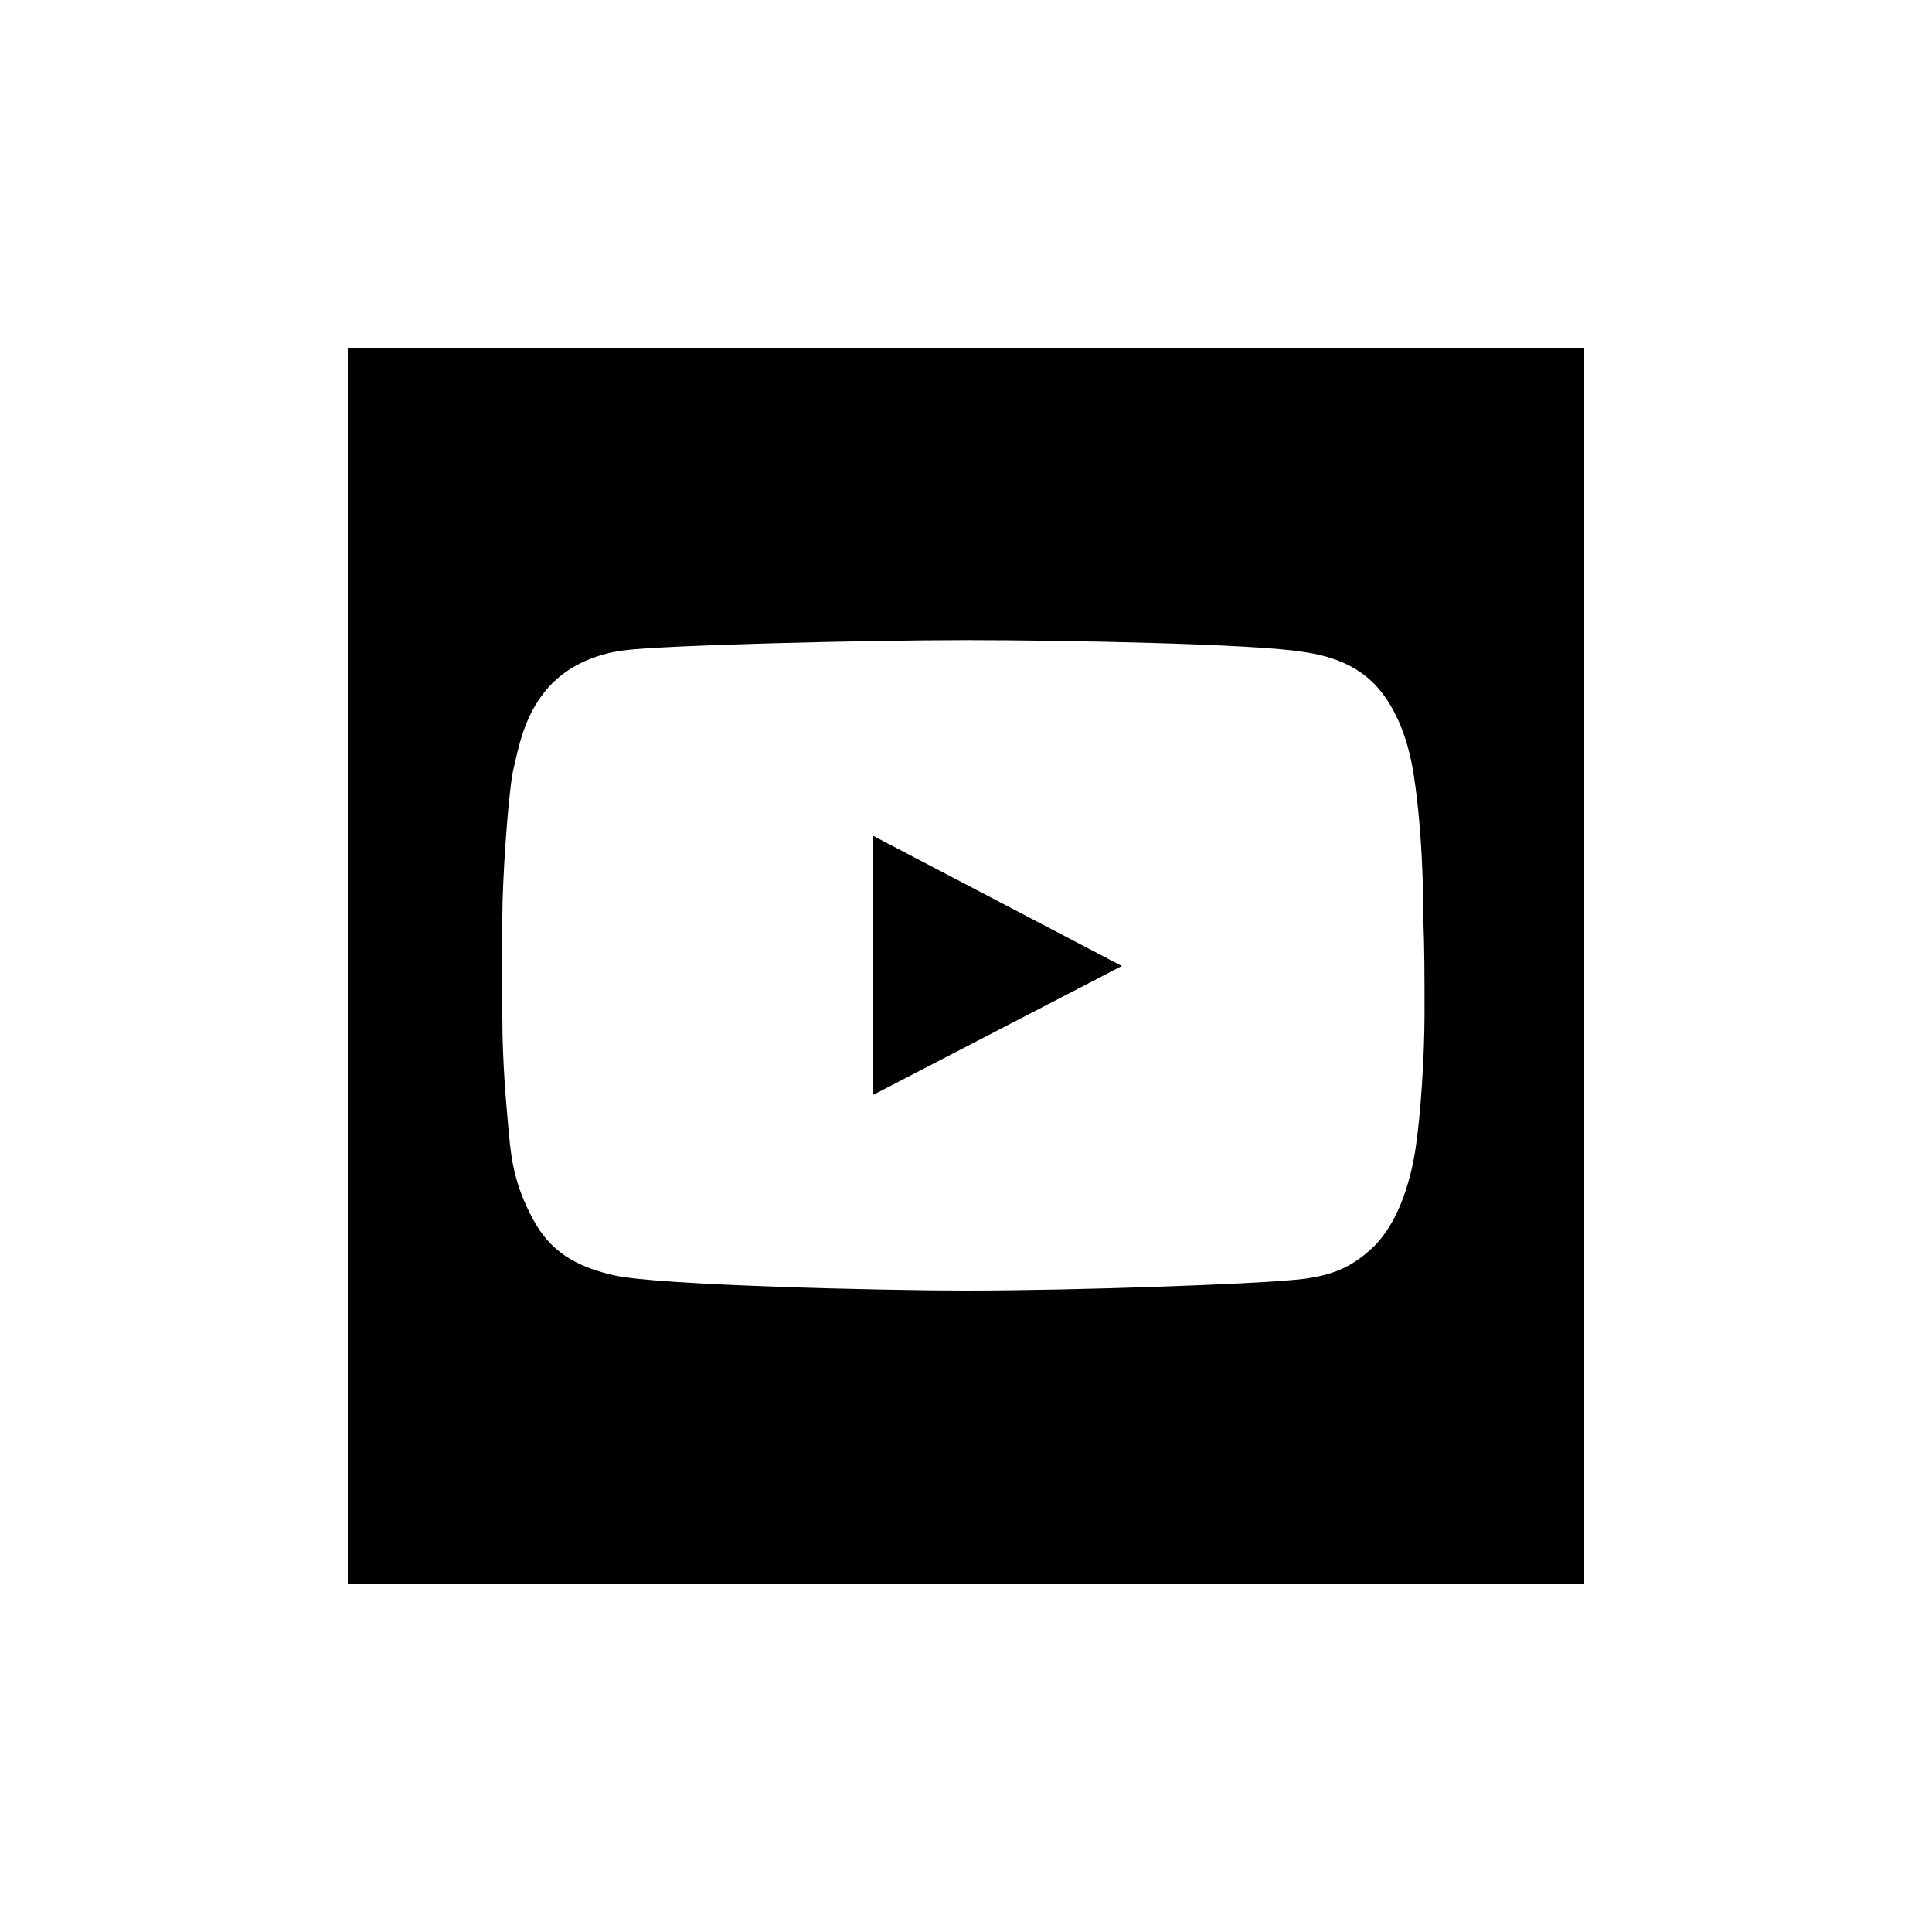
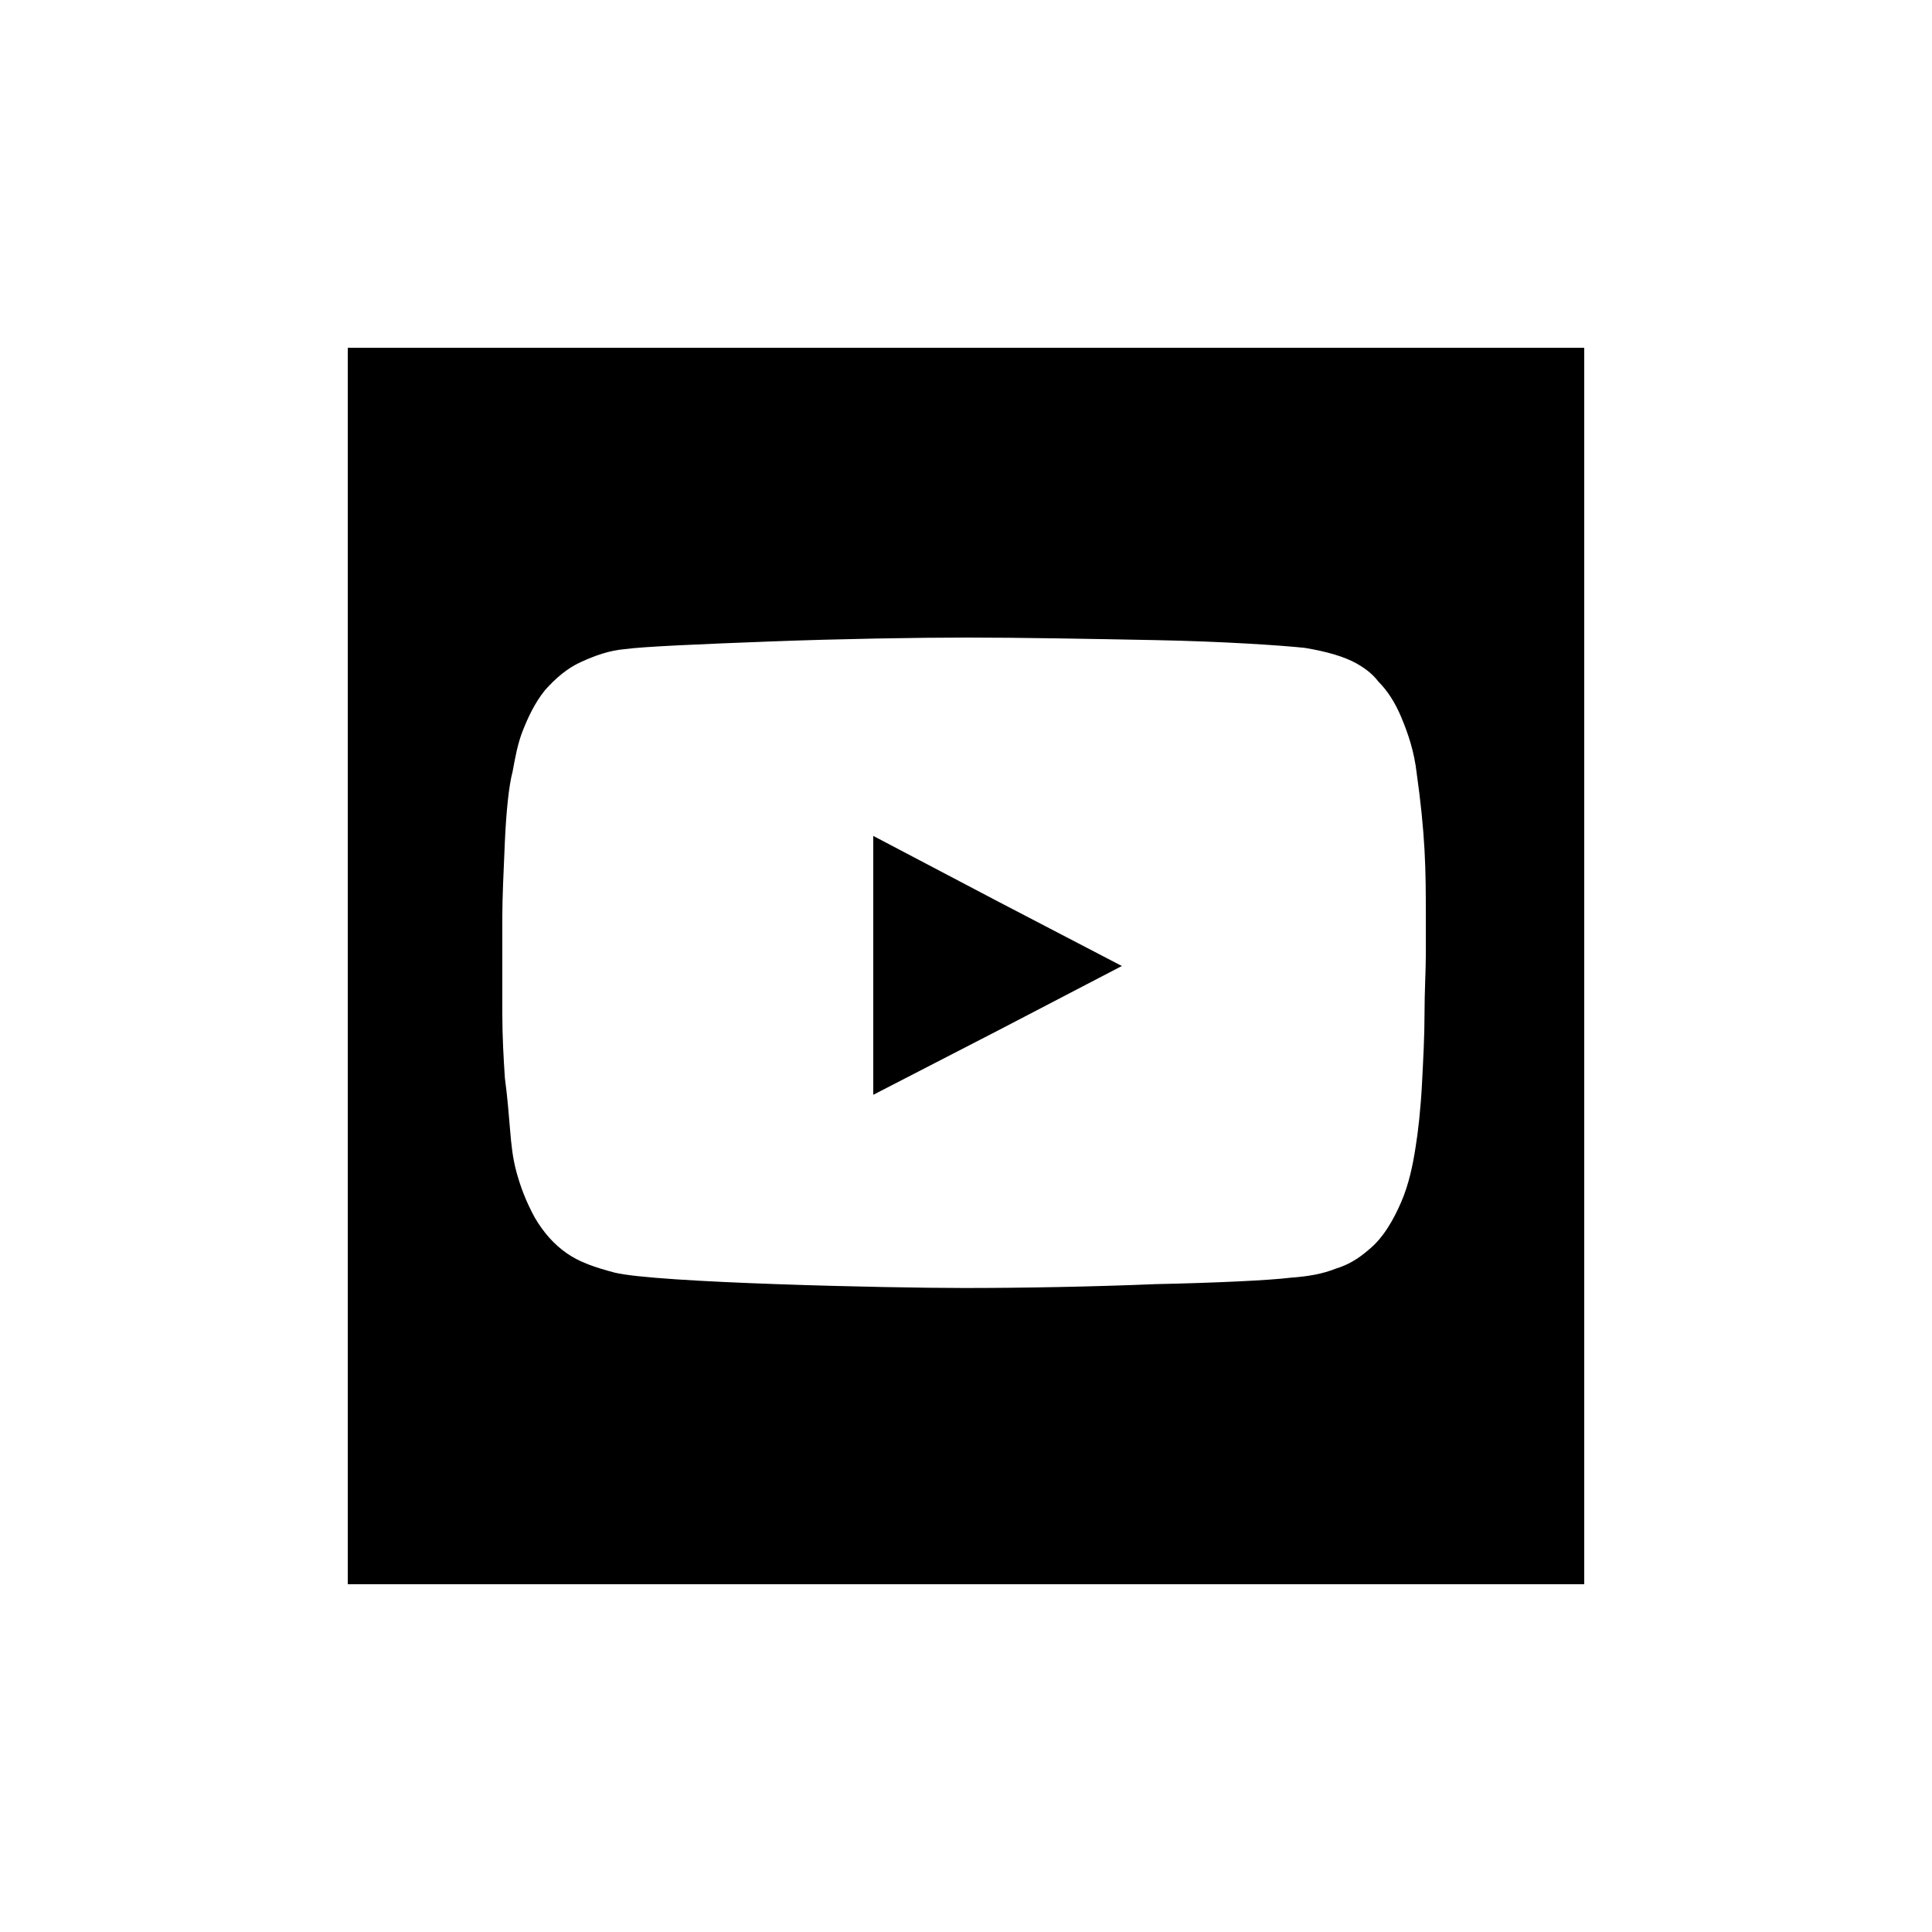
- <svg xmlns="http://www.w3.org/2000/svg" version="1.1" id="Icons_3_" x="0px" y="0px" viewBox="0 0 150 150" enable-background="new 0 0 150 150" xml:space="preserve">
-   <g id="Error">
- </g>
-   <g id="View">
- </g>
-   <g id="Video">
- </g>
-   <g id="User_Personal">
- </g>
-   <g id="Upload">
- </g>
-   <g id="Travel">
- </g>
-   <g id="Transfers">
- </g>
-   <g id="Tools">
- </g>
-   <g id="Clock">
- </g>
-   <g id="Fast_Track">
- </g>
-   <g id="Camera">
- </g>
-   <g id="Tablet">
- </g>
-   <g id="Switch">
- </g>
-   <g id="Survey">
- </g>
-   <g id="Minimize">
- </g>
-   <g id="Stock_Up">
- </g>
-   <g id="Stock_Down">
- </g>
-   <g id="Sound">
- </g>
-   <g id="Shopping_Cart">
- </g>
-   <g id="Share">
- </g>
-   <g id="Settings">
- </g>
-   <g id="Secure_Key_Passcode">
- </g>
-   <g id="Search">
- </g>
-   <g id="Script">
- </g>
-   <g id="Staff_Channels">
-     <g id="Signature">
- 	</g>
-     <g id="Shortcuts">
- 	</g>
-     <g id="Microphone">
- 	</g>
-     <g id="Dial">
- 	</g>
-   </g>
-   <g id="Social_Icons">
-     <g id="Youtube">
- 	</g>
-     <g id="Youtube_Solid">
-       <path d="M27,27v96h96V27H27z M110.6,78.7c0,3.3-0.3,7.9-0.7,10.5c-0.4,2.6-1.4,6.1-3.7,8c-1.6,1.4-3.3,2-6.1,2.2    c-3.2,0.3-16.3,0.8-25.2,0.8c-6,0-24-0.4-27.3-1.2c-3-0.7-4.9-1.9-6.2-4.3c-1.4-2.6-1.7-4.5-1.9-6.8c-0.2-2.2-0.5-5.4-0.5-9    c0-2.2,0-5,0-7.7c0-2.7,0.4-8.9,0.8-11.2c0.5-2.2,0.9-4.3,2.5-6.3c1.5-1.9,3.8-2.9,6.1-3.2c2.8-0.4,18.7-0.8,26.6-0.8    c8,0,22.4,0.3,26.1,0.9c3.6,0.5,5,1.9,5.7,2.6c1.3,1.4,2.5,3.7,3,7.2c0.6,4.1,0.7,8.2,0.7,10.7C110.6,73.8,110.6,75.4,110.6,78.7z    " />
-       <polygon points="67.8,85 87.1,75 67.8,64.9   " />
-     </g>
-     <g id="Weibo">
- 	</g>
-     <g id="Weibo_Solid">
- 	</g>
-     <g id="Vimeo">
- 	</g>
-     <g id="Vimeo_Solid">
- 	</g>
-     <g id="Twitter">
- 	</g>
-     <g id="Twitter_Solid">
- 	</g>
-     <g id="LinkedIn">
- 	</g>
-     <g id="LinkedIn_Solid">
- 	</g>
-     <g id="GooglePlus">
- 	</g>
-     <g id="GooglePlus_Solid">
- 	</g>
-     <g id="Facebook">
- 	</g>
-     <g id="Facebook_Solid">
- 	</g>
+ <svg xmlns="http://www.w3.org/2000/svg" version="1.1" id="icon" x="0px" y="0px" width="150px" height="150px" viewBox="0 0 150 150" enable-background="new 0 0 150 150" xml:space="preserve">
+   <g>
+     <path d="M27,27v48v48h48h48V75V27H75H27z M110.6,78.7c0,1.7-0.1,3.6-0.2,5.5c-0.1,1.9-0.3,3.7-0.5,4.9c-0.2,1.3-0.5,2.8-1.1,4.2   c-0.6,1.4-1.4,2.8-2.5,3.7c-0.8,0.7-1.6,1.2-2.6,1.5c-1,0.4-2.1,0.6-3.5,0.7c-1.6,0.2-5.7,0.4-10.5,0.5c-4.8,0.2-10.3,0.3-14.8,0.3   c-3,0-9-0.1-14.6-0.3c-5.7-0.2-11-0.5-12.6-0.9c-1.5-0.4-2.7-0.8-3.7-1.5c-1-0.7-1.8-1.6-2.5-2.8c-0.7-1.3-1.1-2.4-1.4-3.5   s-0.4-2.1-0.5-3.3s-0.2-2.5-0.4-4c-0.1-1.5-0.2-3.2-0.2-5c0-1.1,0-2.3,0-3.6c0-1.3,0-2.7,0-4c0-1.3,0.1-3.6,0.2-5.8   c0.1-2.2,0.3-4.3,0.6-5.4c0.2-1.1,0.4-2.2,0.8-3.2c0.4-1,0.9-2.1,1.7-3.1c0.8-0.9,1.7-1.7,2.8-2.2c1.1-0.5,2.2-0.9,3.4-1   c1.4-0.2,6.1-0.4,11.4-0.6s11.3-0.3,15.2-0.3c4,0,9.6,0.1,14.7,0.2c5.1,0.1,9.6,0.4,11.5,0.6c1.8,0.3,3.1,0.7,4,1.2   c0.9,0.5,1.4,1,1.7,1.4c0.7,0.7,1.3,1.6,1.8,2.8c0.5,1.2,1,2.6,1.2,4.4c0.3,2.1,0.5,4.1,0.6,5.9c0.1,1.8,0.1,3.5,0.1,4.8   c0,1.3,0,2.3,0,3.4S110.6,77,110.6,78.7z" />
+     <polygon points="67.8,85 77.5,80 87.1,75 77.5,70 67.8,64.9 67.8,75  " />
  </g>
</svg>
